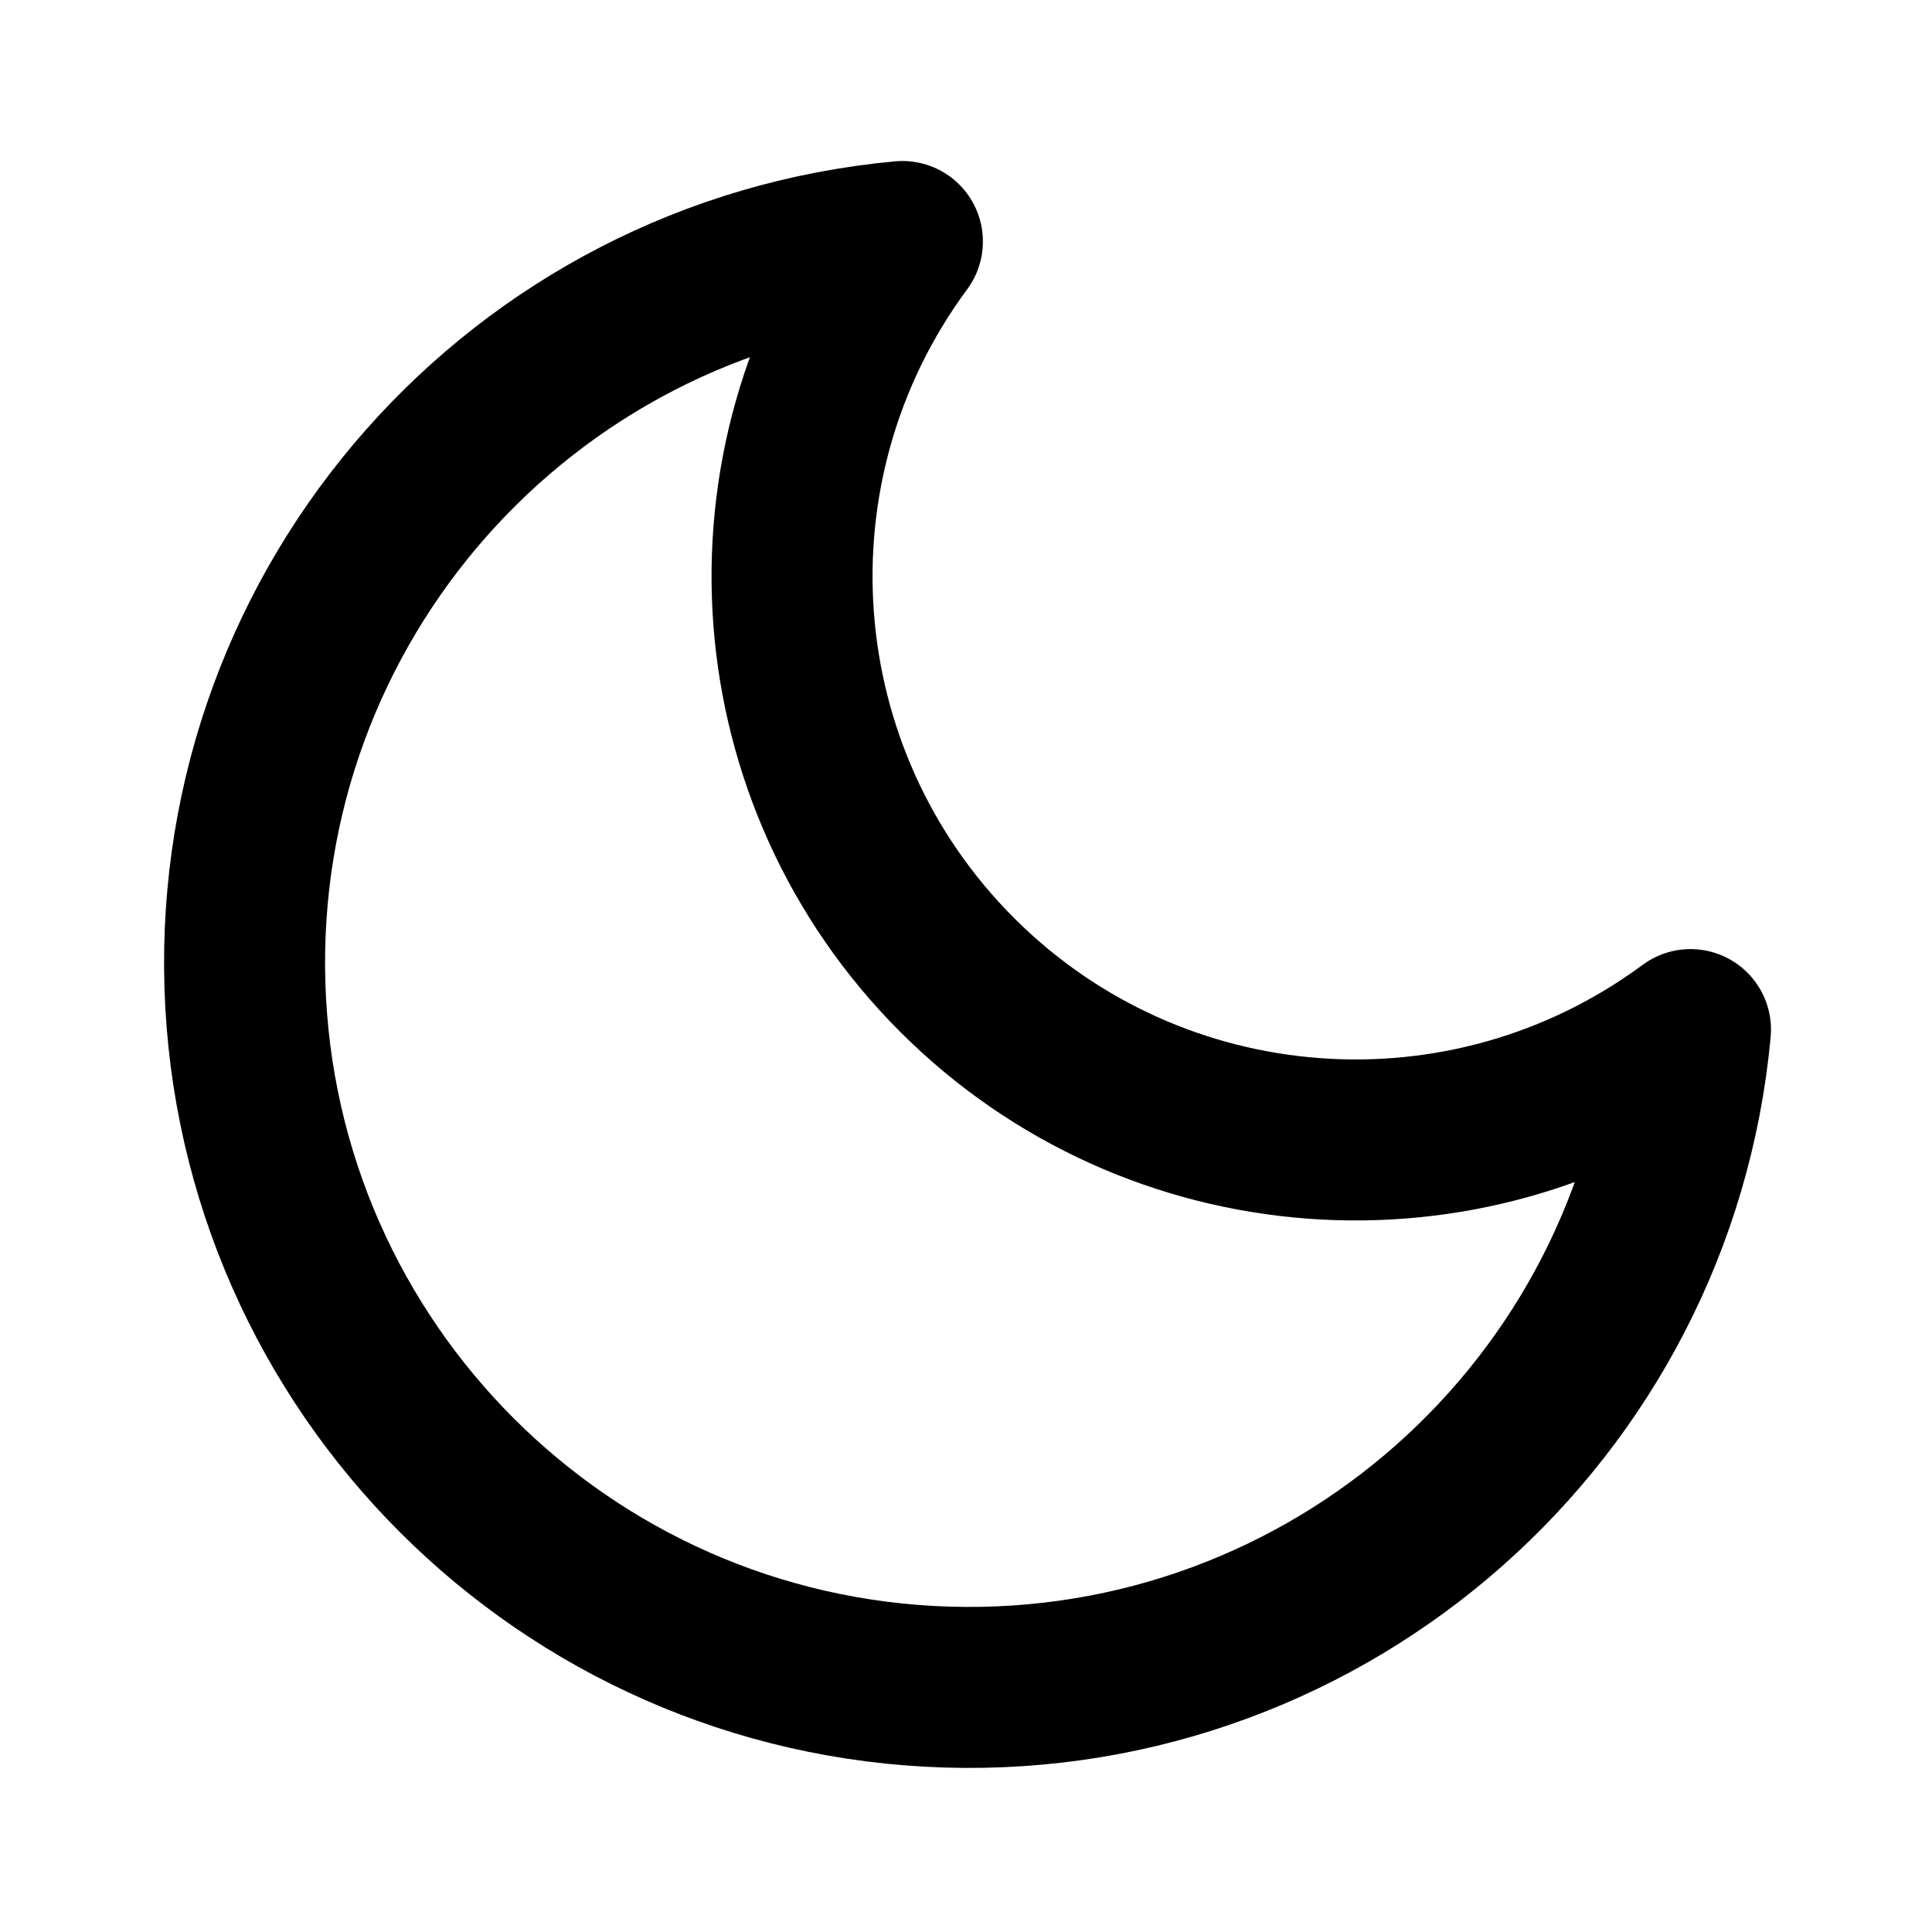
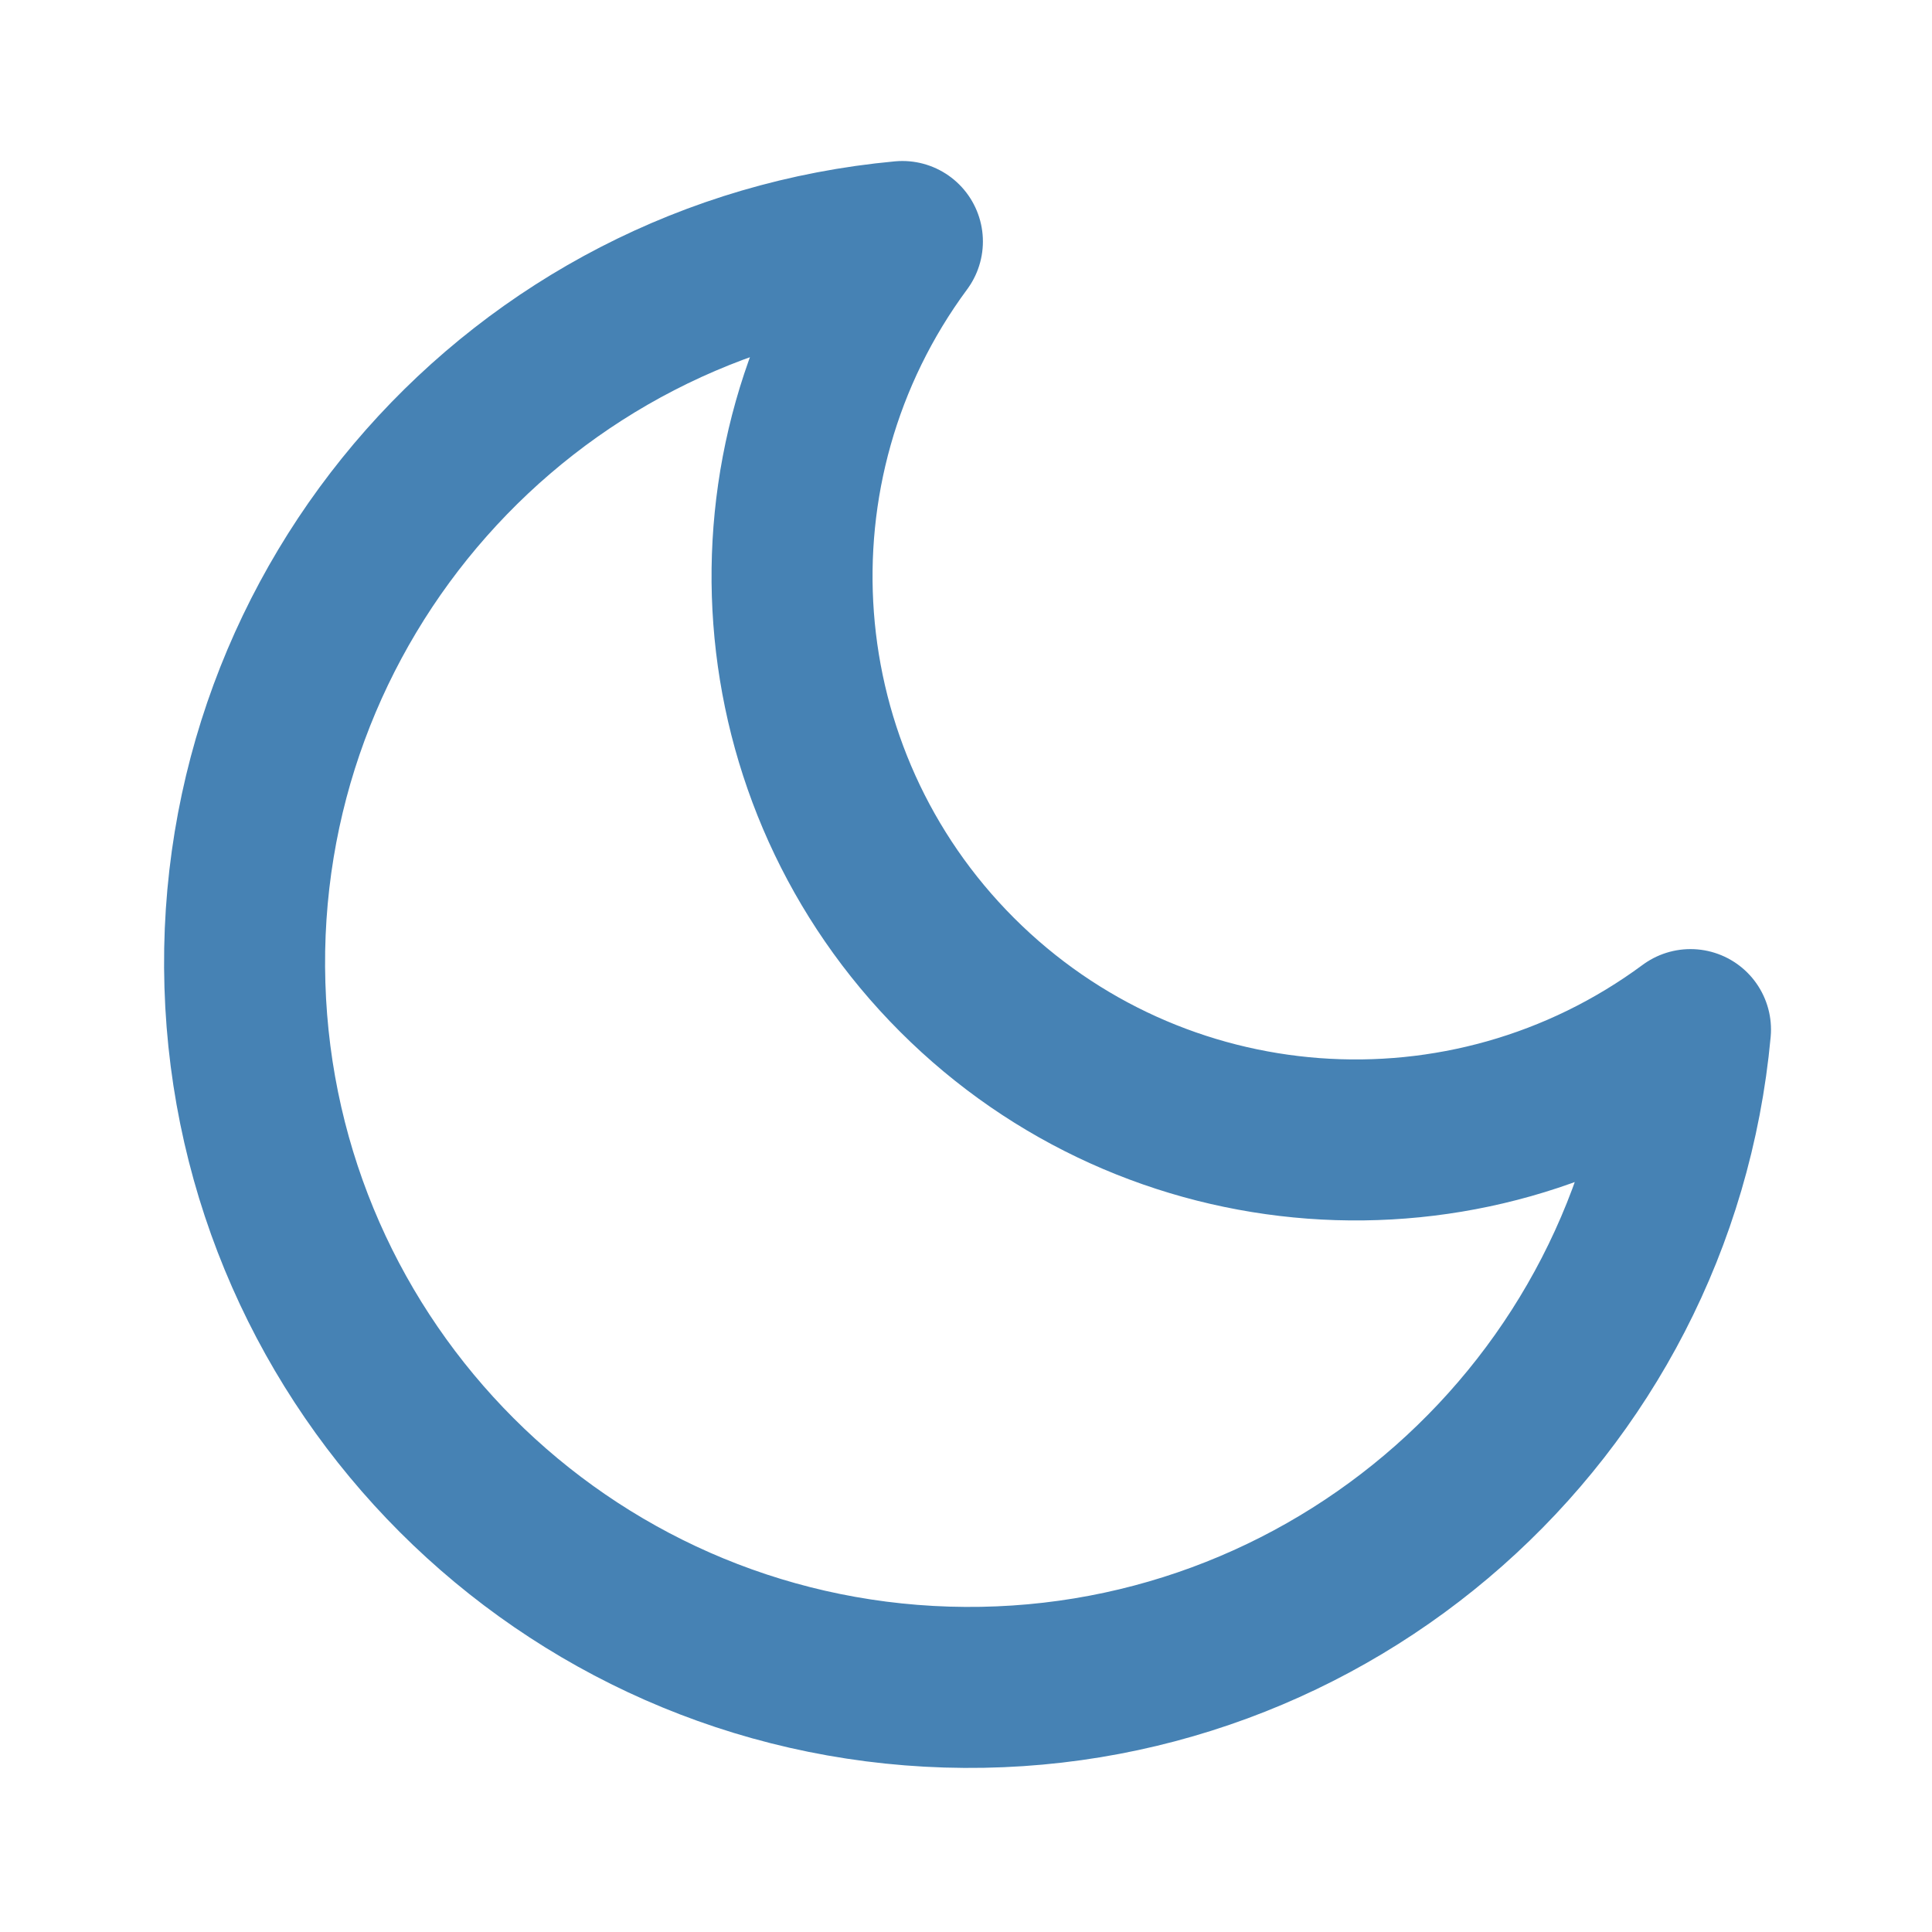
- <svg xmlns="http://www.w3.org/2000/svg" class="feather feather-moon" fill="none" height="24" stroke="currentColor" stroke-linecap="round" stroke-linejoin="round" stroke-width="2" viewBox="0 0 24 24" width="24">
+ <svg xmlns="http://www.w3.org/2000/svg" class="feather feather-moon" fill="none" height="24" stroke="currentColor" color="#4682B4" stroke-linecap="round" stroke-linejoin="round" stroke-width="2" viewBox="0 0 24 24" width="24">
  <path d="M21 12.79A9 9 0 1 1 11.21 3 7 7 0 0 0 21 12.79z" />
</svg>
